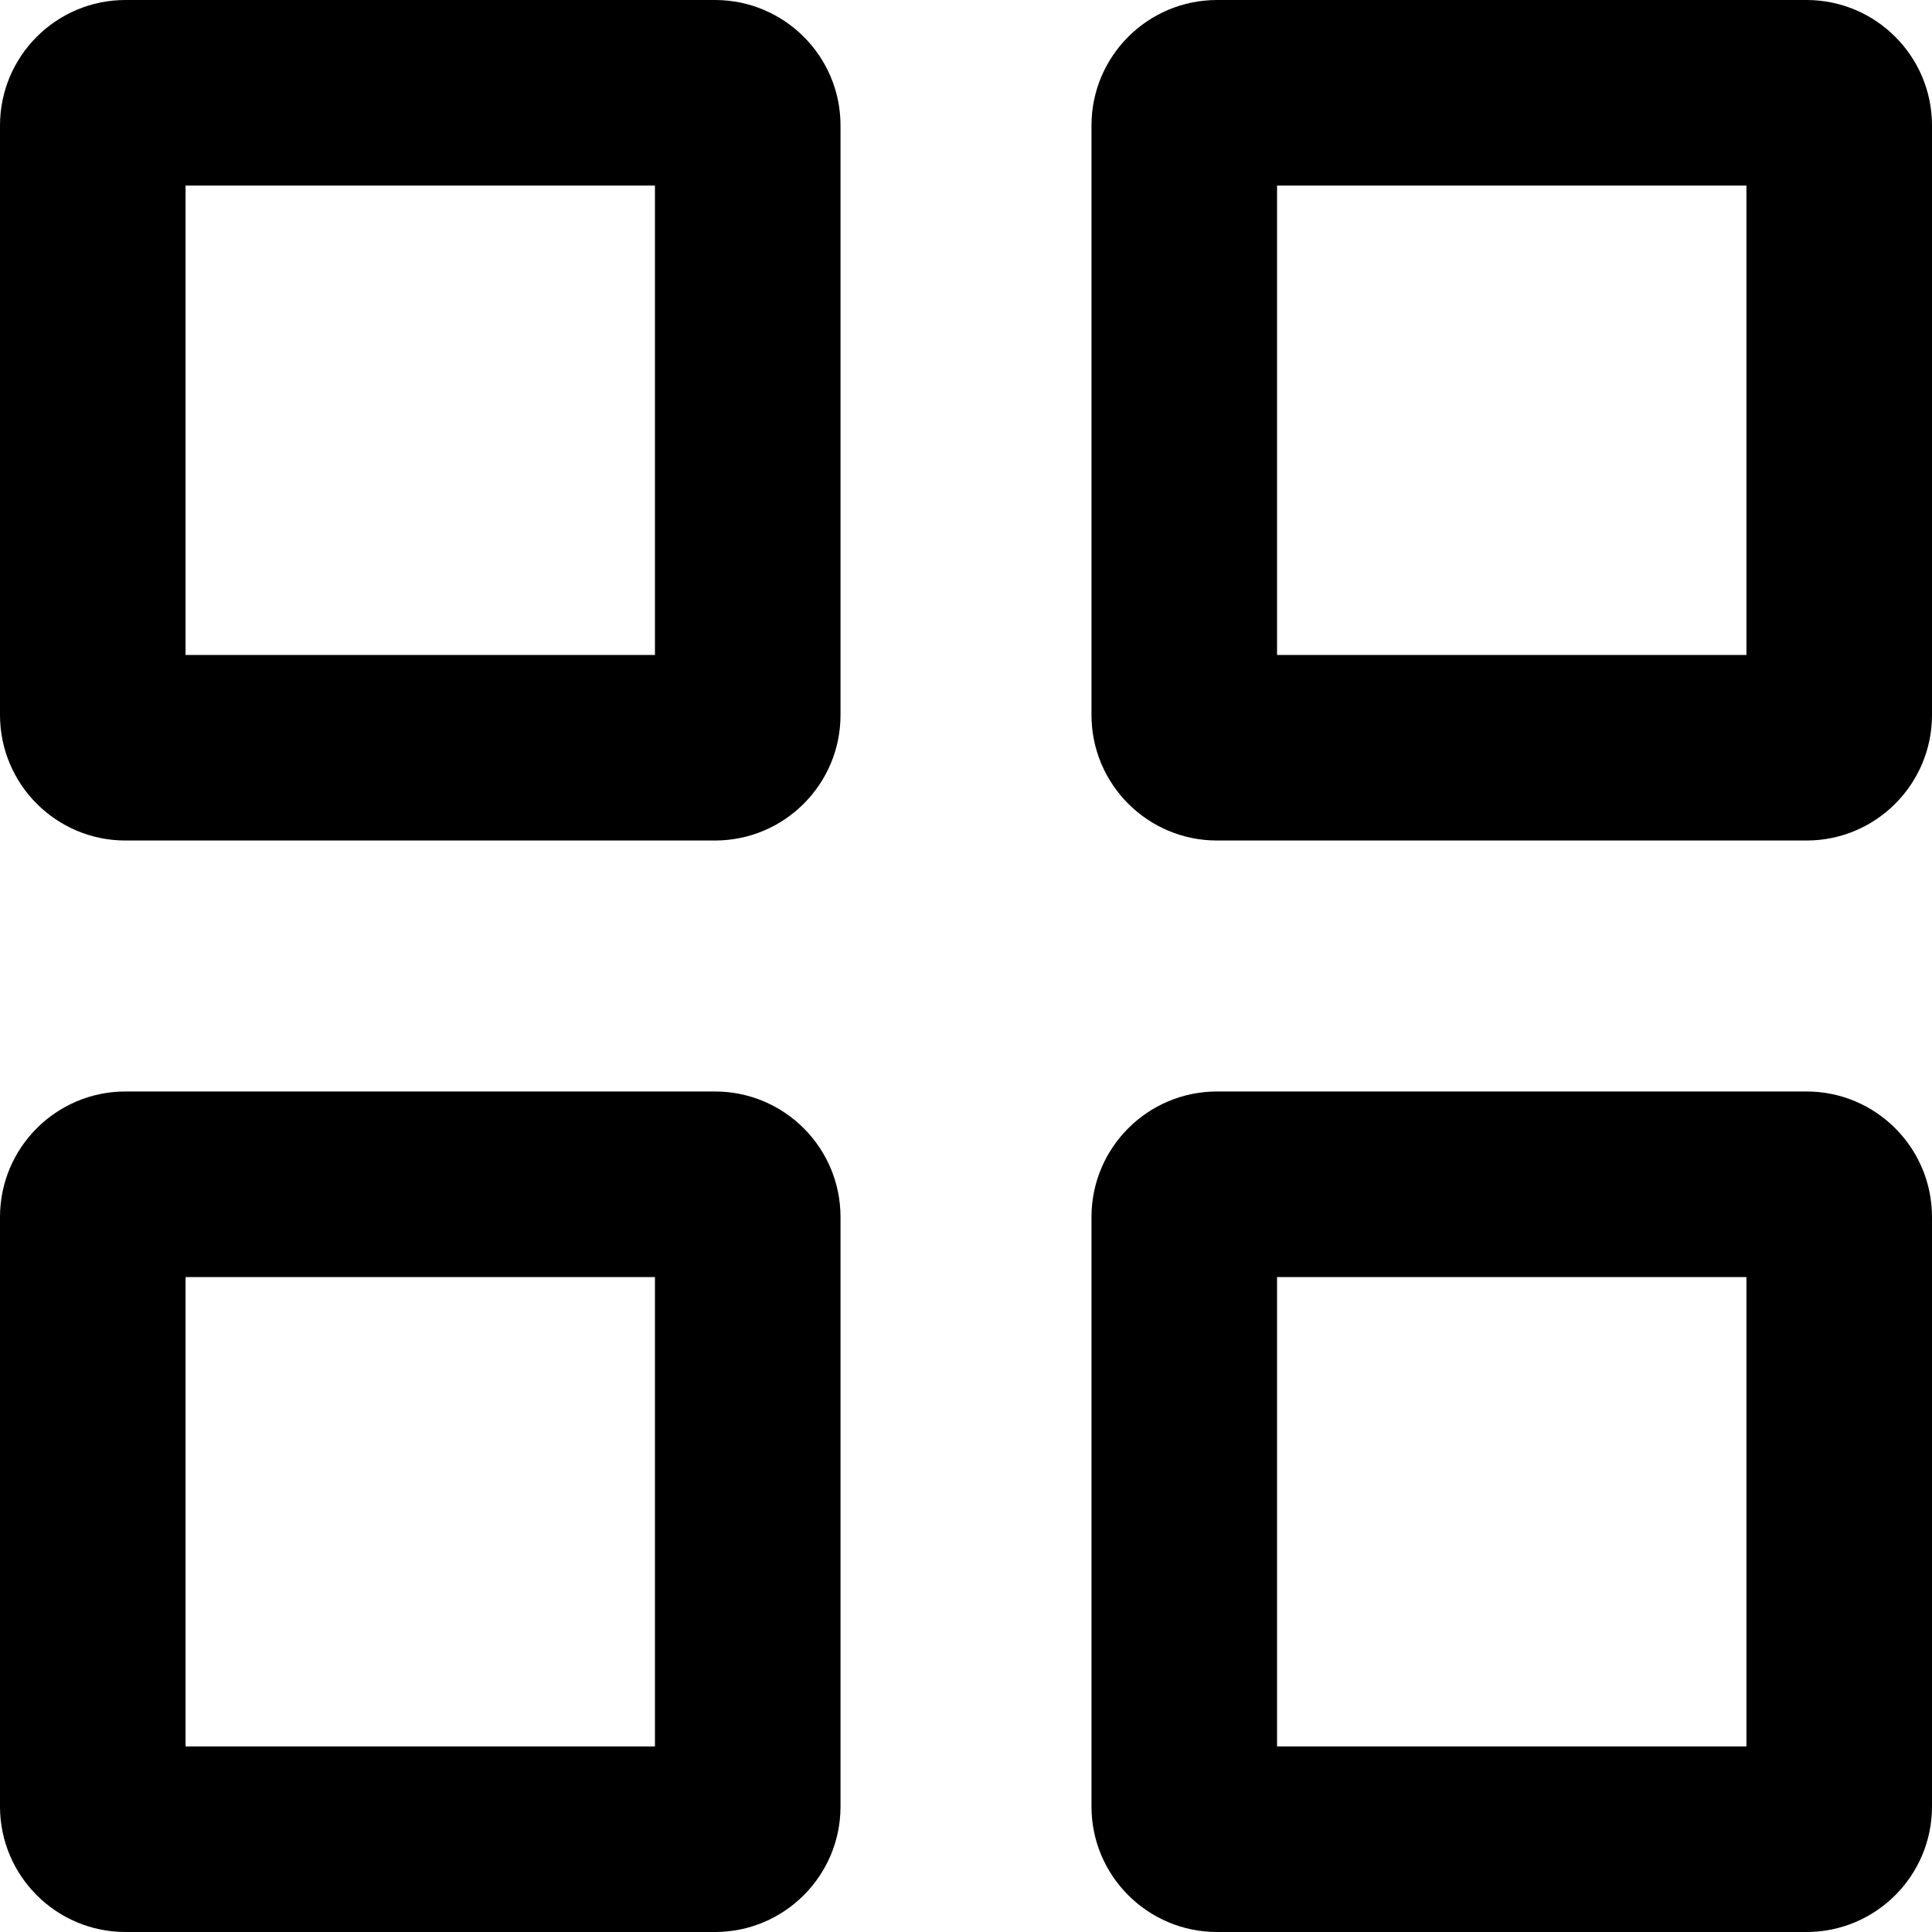
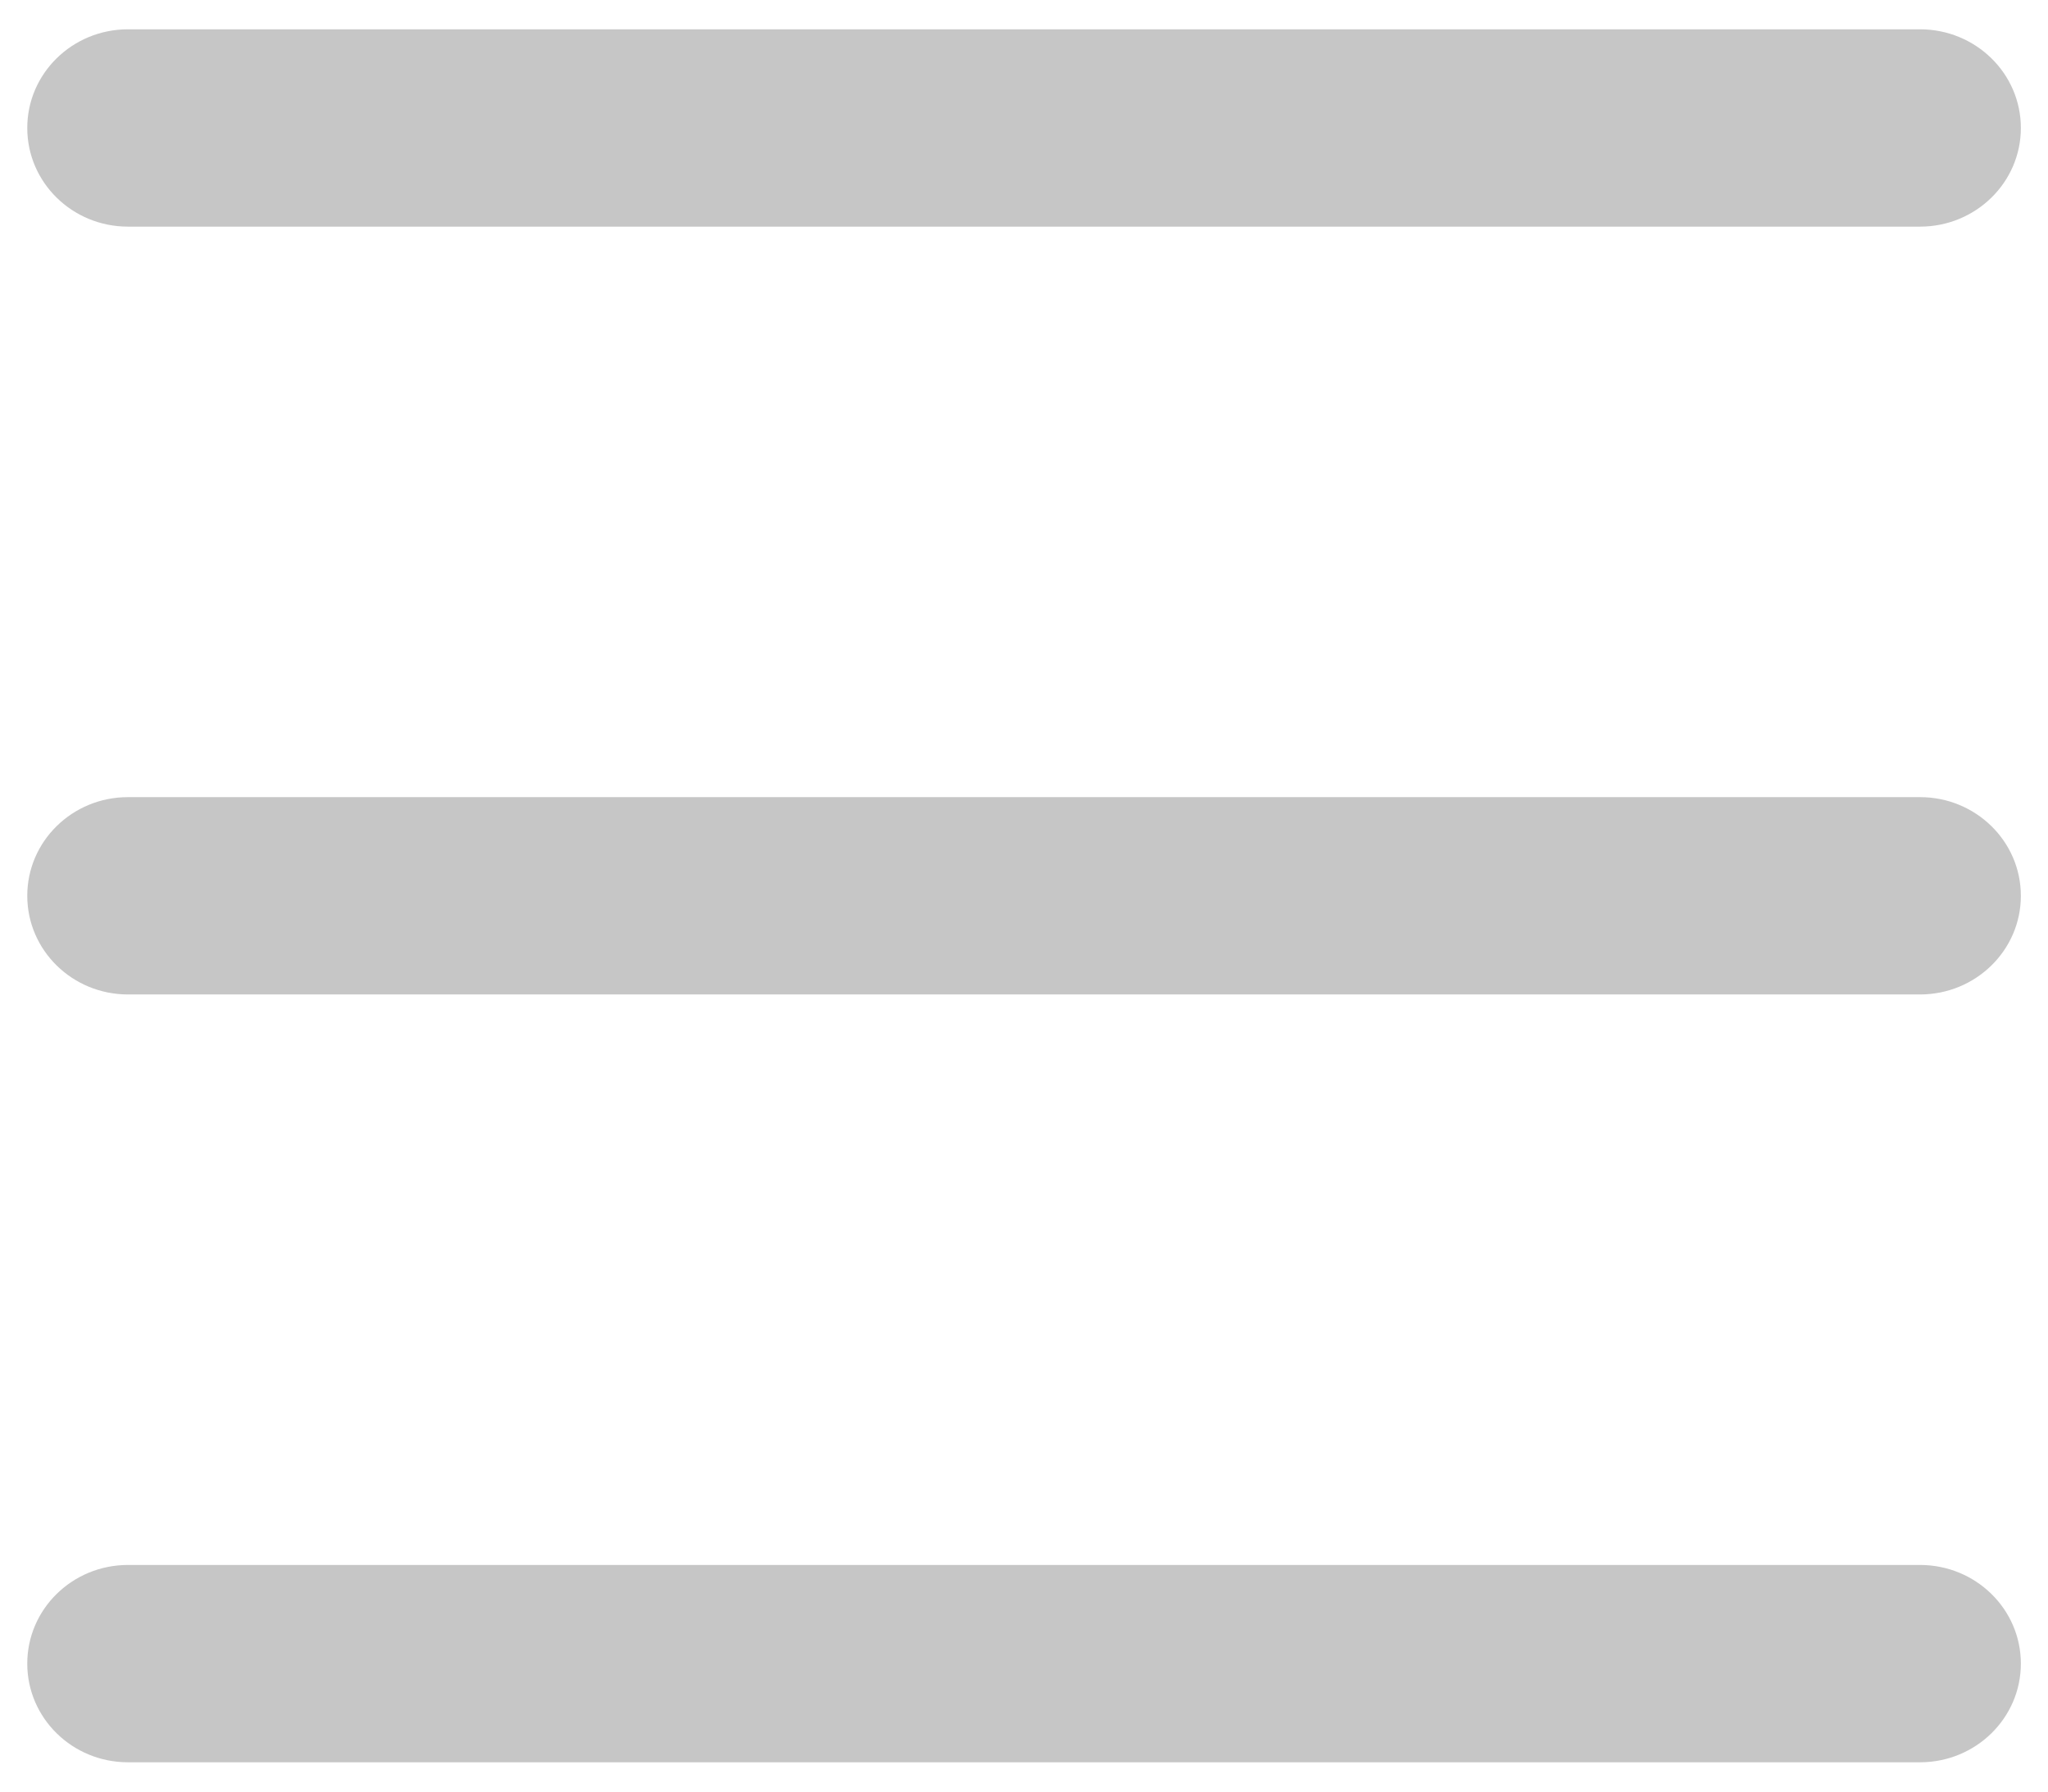
- <svg xmlns="http://www.w3.org/2000/svg" width="20" height="20" viewBox="0 0 20 20" fill="none">
+ <svg xmlns="http://www.w3.org/2000/svg" width="16" height="14" viewBox="0 0 16 14" fill="none">
  <g id="Union">
-     <path fill-rule="evenodd" clip-rule="evenodd" d="M1.299 0C0.582 0 0 0.582 0 1.299V7.401C0 8.119 0.582 8.701 1.299 8.701H7.401C8.119 8.701 8.701 8.119 8.701 7.401V1.299C8.701 0.582 8.119 0 7.401 0H1.299ZM1.921 6.78V1.921H6.78V6.78H1.921Z" fill="currentColor" />
-     <path fill-rule="evenodd" clip-rule="evenodd" d="M12.599 0C11.881 0 11.299 0.582 11.299 1.299V7.401C11.299 8.119 11.881 8.701 12.599 8.701H18.701C19.418 8.701 20 8.119 20 7.401V1.299C20 0.582 19.418 0 18.701 0H12.599ZM13.22 6.78V1.921H18.079V6.78H13.22Z" fill="currentColor" />
-     <path fill-rule="evenodd" clip-rule="evenodd" d="M0 12.599C0 11.881 0.582 11.299 1.299 11.299H7.401C8.119 11.299 8.701 11.881 8.701 12.599V18.701C8.701 19.418 8.119 20 7.401 20H1.299C0.582 20 0 19.418 0 18.701V12.599ZM1.921 13.22V18.079H6.78V13.22H1.921Z" fill="currentColor" />
-     <path fill-rule="evenodd" clip-rule="evenodd" d="M12.599 11.299C11.881 11.299 11.299 11.881 11.299 12.599V18.701C11.299 19.418 11.881 20 12.599 20H18.701C19.418 20 20 19.418 20 18.701V12.599C20 11.881 19.418 11.299 18.701 11.299H12.599ZM13.22 18.079V13.22H18.079V18.079H13.22Z" fill="currentColor" />
+     <path d="M0.213 1C0.213 0.574 0.565 0.229 1 0.229H15C15.435 0.229 15.788 0.574 15.788 1C15.788 1.426 15.435 1.771 15 1.771H1C0.565 1.771 0.213 1.426 0.213 1Z" fill="#C6C6C6" />
+     <path d="M0.213 13C0.213 12.574 0.565 12.229 1 12.229H15C15.435 12.229 15.788 12.574 15.788 13C15.788 13.426 15.435 13.771 15 13.771H1C0.565 13.771 0.213 13.426 0.213 13Z" fill="#C6C6C6" />
+     <path d="M1 6.229C0.565 6.229 0.213 6.574 0.213 7C0.213 7.426 0.565 7.771 1 7.771H15C15.435 7.771 15.788 7.426 15.788 7C15.788 6.574 15.435 6.229 15 6.229H1Z" fill="#C6C6C6" />
  </g>
</svg>
